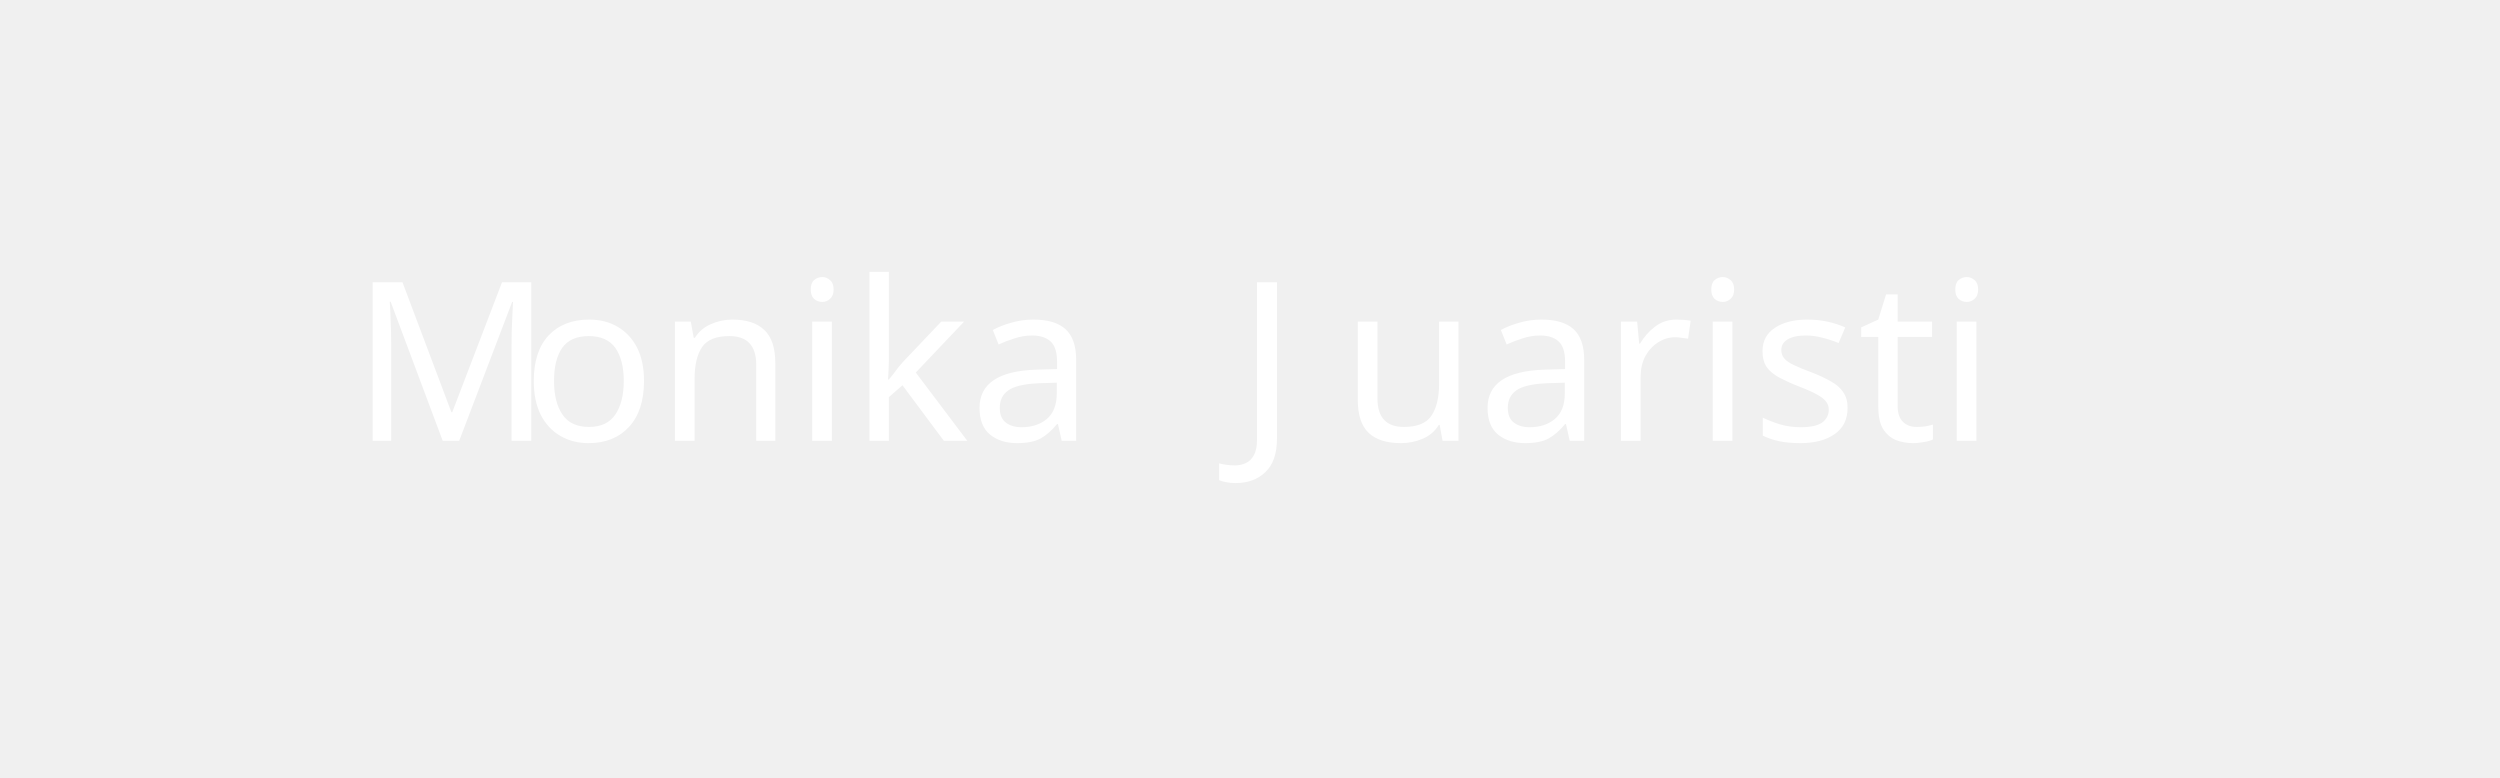
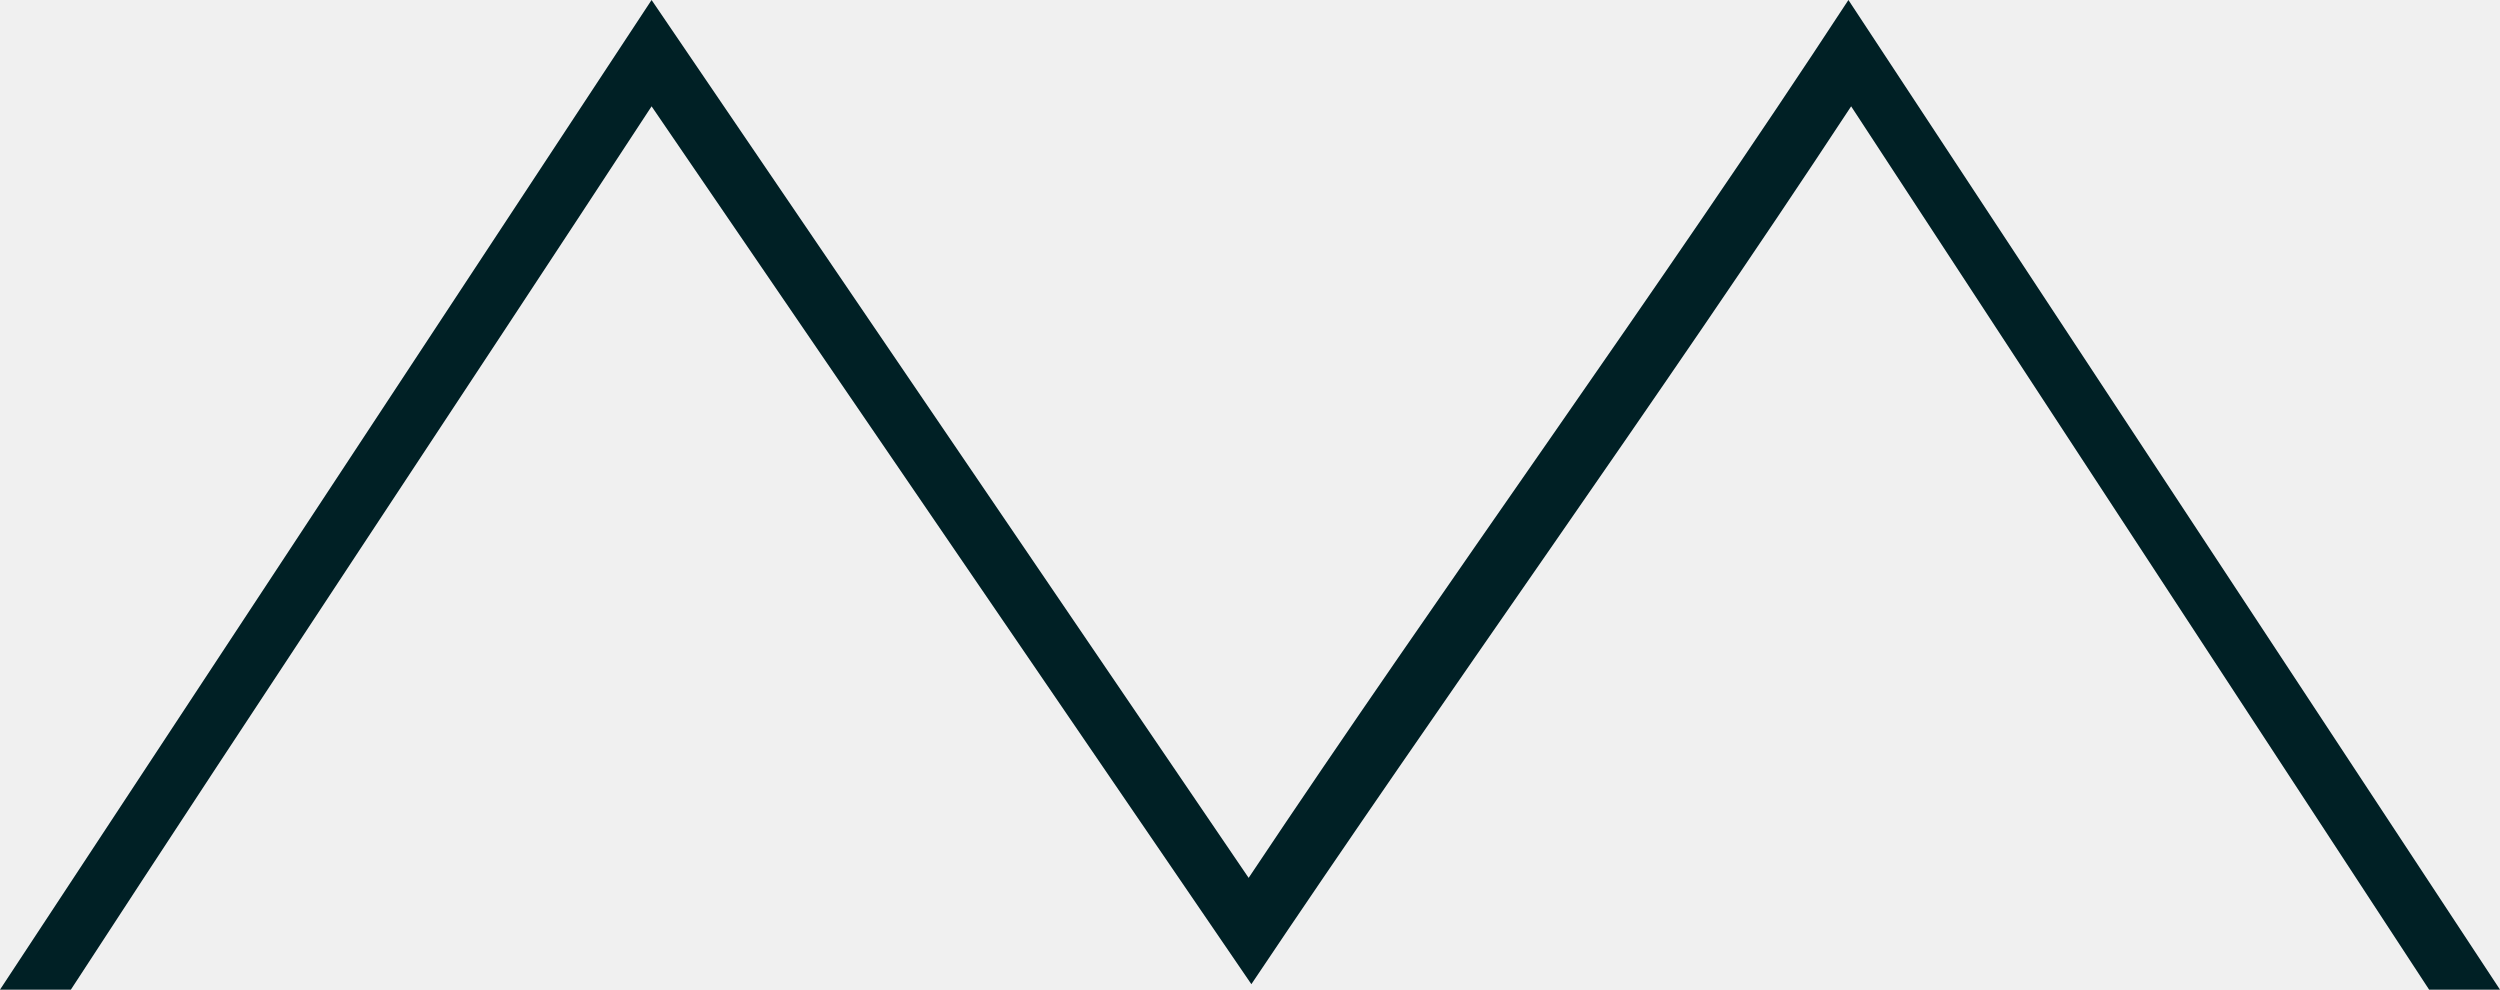
- <svg xmlns="http://www.w3.org/2000/svg" version="1.1" id="Capa_1" x="0px" y="0px" viewBox="0 0 135 42" style="enable-background:new 0 0 135 42;" xml:space="preserve">
+ <svg xmlns="http://www.w3.org/2000/svg" version="1.1" id="Capa_1" x="0px" y="0px" viewBox="0 0 91.7 36.3" style="enable-background:new 0 0 91.7 36.3;" xml:space="preserve">
  <style type="text/css">
- 	.st0{enable-background:new    ;}
- 	.st1{fill:#FFFFFF;}
- 	.st2{font-family:'Neou-Bold';}
- 	.st3{font-size:12px;}
- 	.st4{font-family:'Neou-Thin';}
+ 	.st0{fill:#002025;}
</style>
-   <text transform="matrix(1 0 0 1 18.9684 23.8044)" class="st0">
-     <tspan x="0" y="0" class="st1 st2 st3">M</tspan>
-     <tspan x="9.2" y="0" class="st1 st4 st3">onika</tspan>
-     <tspan x="47.8" y="0" class="st1 st2 st3">J</tspan>
-     <tspan x="53.4" y="0" class="st1 st4 st3">uaristi</tspan>
-   </text>
+   <g>
+     <path class="st0" d="M91.7,36.3h-2.6L67.9,3.9c-7.1,10.8-14.9,21.6-22,32.2L23.9,3.9c-7,10.7-14.4,21.8-21.3,32.4H0L23.9,0   l21.9,32.2c7.2-10.8,15-21.5,22-32.2L91.7,36.3z" />
+   </g>
</svg>
